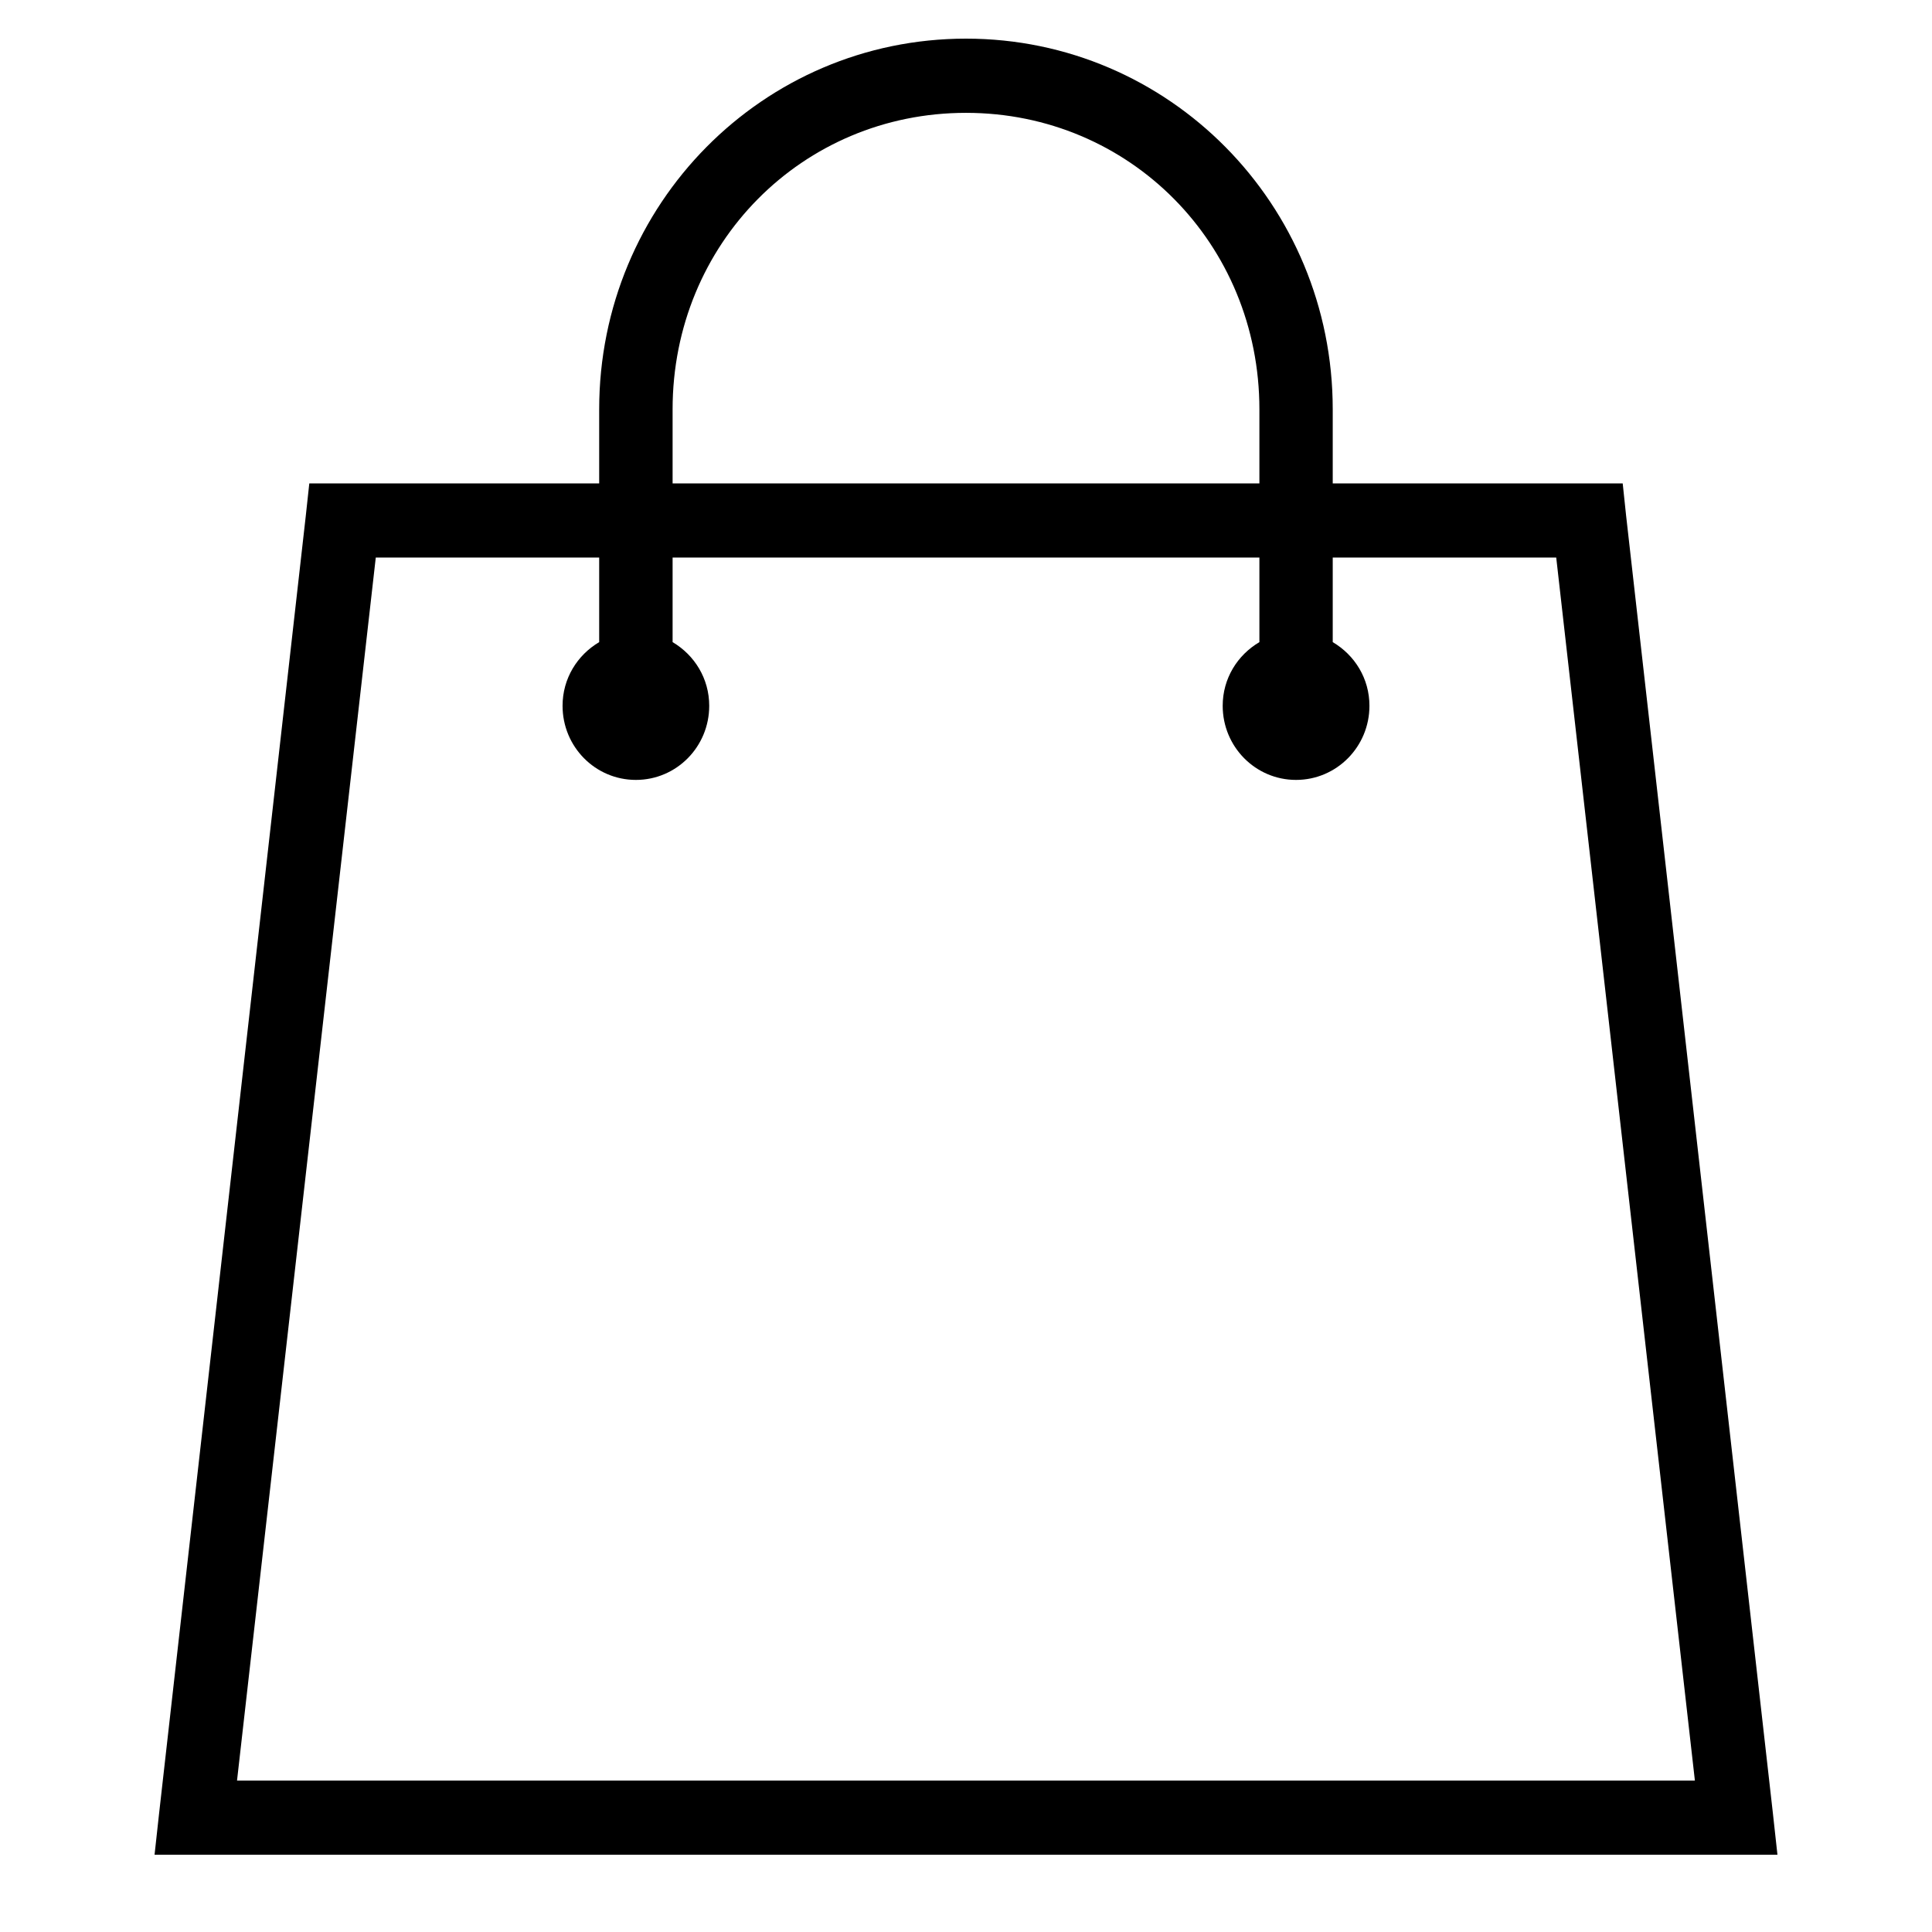
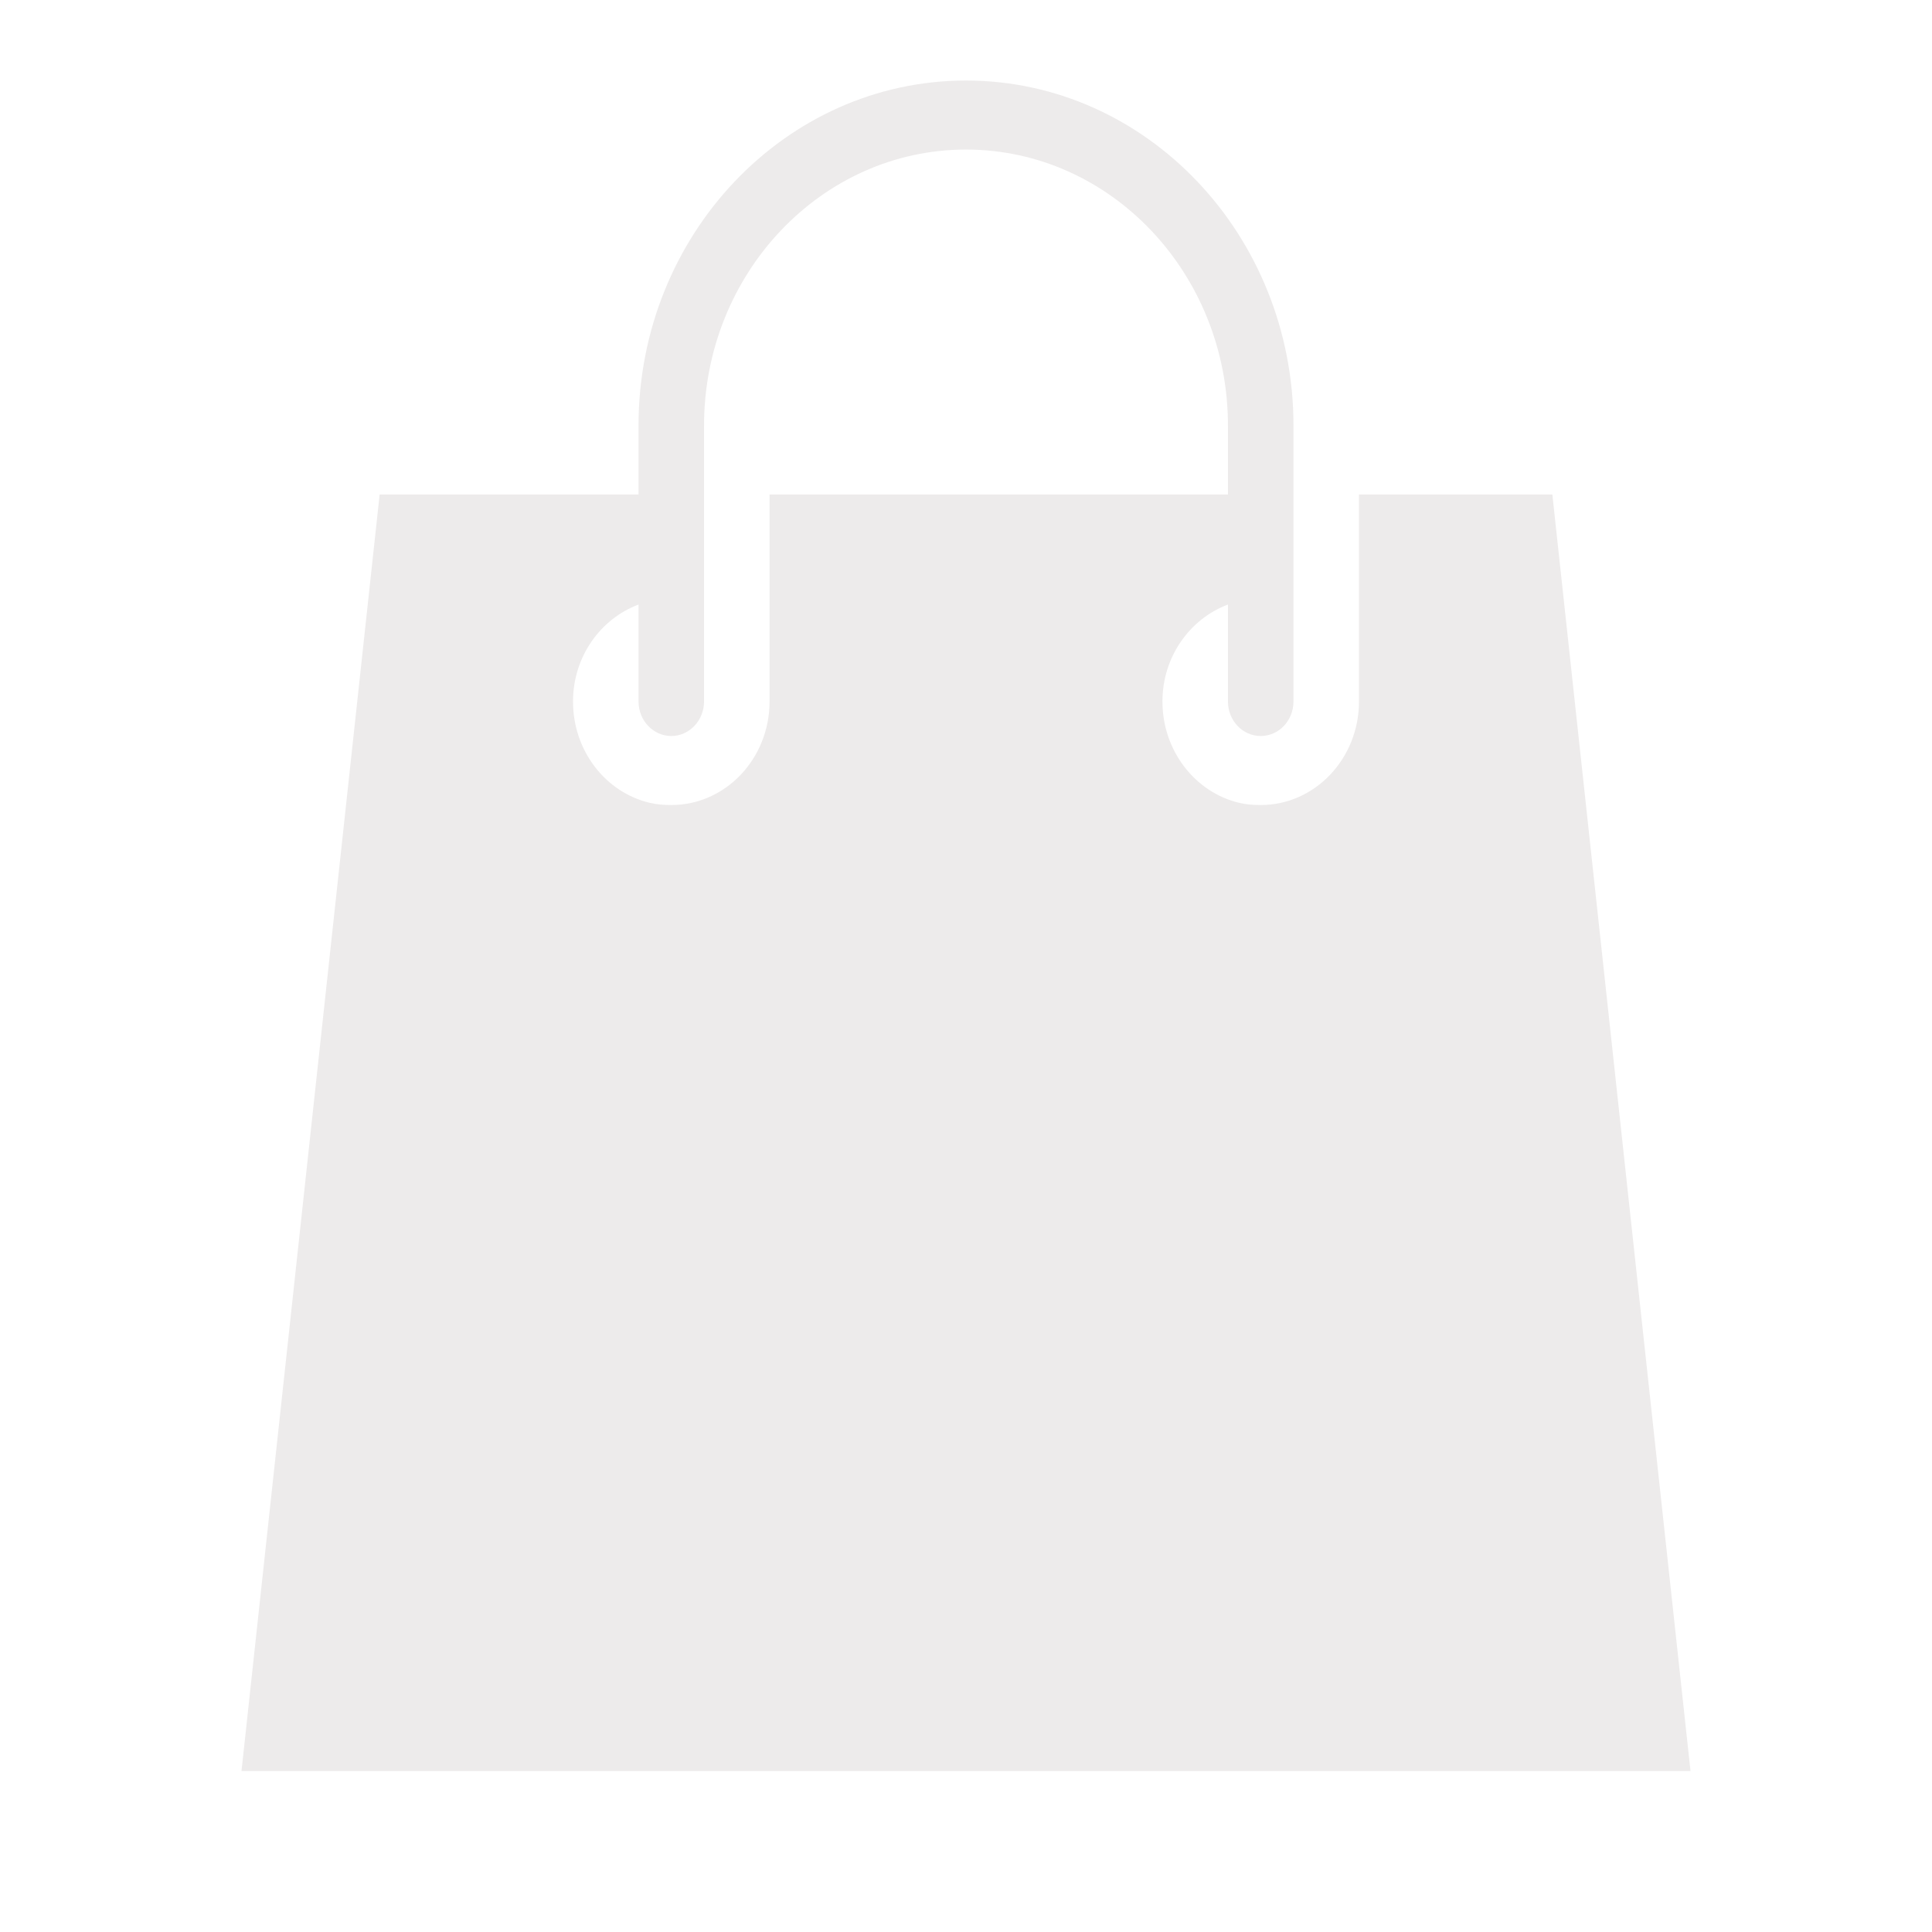
<svg xmlns="http://www.w3.org/2000/svg" width="22" height="22" viewBox="0 0 22 22" fill="none">
-   <path d="M11 0.44C8.688 0.44 6.823 2.325 6.823 4.661V5.505H3.522L3.482 5.874L1.812 20.646L1.76 21.12H20.24L20.188 20.646L18.517 5.874L18.478 5.505H15.176V4.661C15.176 2.325 13.311 0.44 11 0.44ZM11 1.285C12.864 1.285 14.341 2.776 14.341 4.661V5.505H7.659V4.661C7.659 2.776 9.135 1.285 11 1.285ZM4.279 6.349H6.823V7.312C6.574 7.459 6.406 7.726 6.406 8.037C6.406 8.504 6.779 8.881 7.241 8.881C7.703 8.881 8.076 8.504 8.076 8.037C8.076 7.726 7.908 7.459 7.659 7.312V6.349H14.341V7.312C14.091 7.459 13.923 7.726 13.923 8.037C13.923 8.504 14.297 8.881 14.758 8.881C15.22 8.881 15.594 8.504 15.594 8.037C15.594 7.726 15.426 7.459 15.176 7.312V6.349H17.721L19.3 20.276H2.699L4.279 6.349Z" fill="black" />
+   <path d="M11 0.917C8.943 0.917 7.271 2.679 7.271 4.846V5.631H4.323L2.75 20.167H19.25L17.677 5.631H15.475V7.988C15.475 8.639 14.973 9.167 14.356 9.167C14.273 9.167 14.188 9.161 14.111 9.142C13.612 9.024 13.237 8.552 13.237 7.988C13.237 7.477 13.55 7.046 13.983 6.884V7.988C13.983 8.205 14.149 8.381 14.356 8.381C14.563 8.381 14.729 8.205 14.729 7.988V4.846C14.729 2.679 13.057 0.917 11 0.917ZM11 1.703C12.645 1.703 13.983 3.113 13.983 4.846V5.631H8.763V7.988C8.763 8.639 8.262 9.167 7.644 9.167C7.561 9.167 7.477 9.161 7.399 9.142C6.898 9.024 6.525 8.552 6.525 7.988C6.525 7.477 6.839 7.046 7.271 6.884V7.988C7.271 8.205 7.439 8.381 7.644 8.381C7.849 8.381 8.017 8.205 8.017 7.988V4.846C8.017 3.113 9.356 1.703 11 1.703Z" fill="#EDEBEB" />
</svg>
